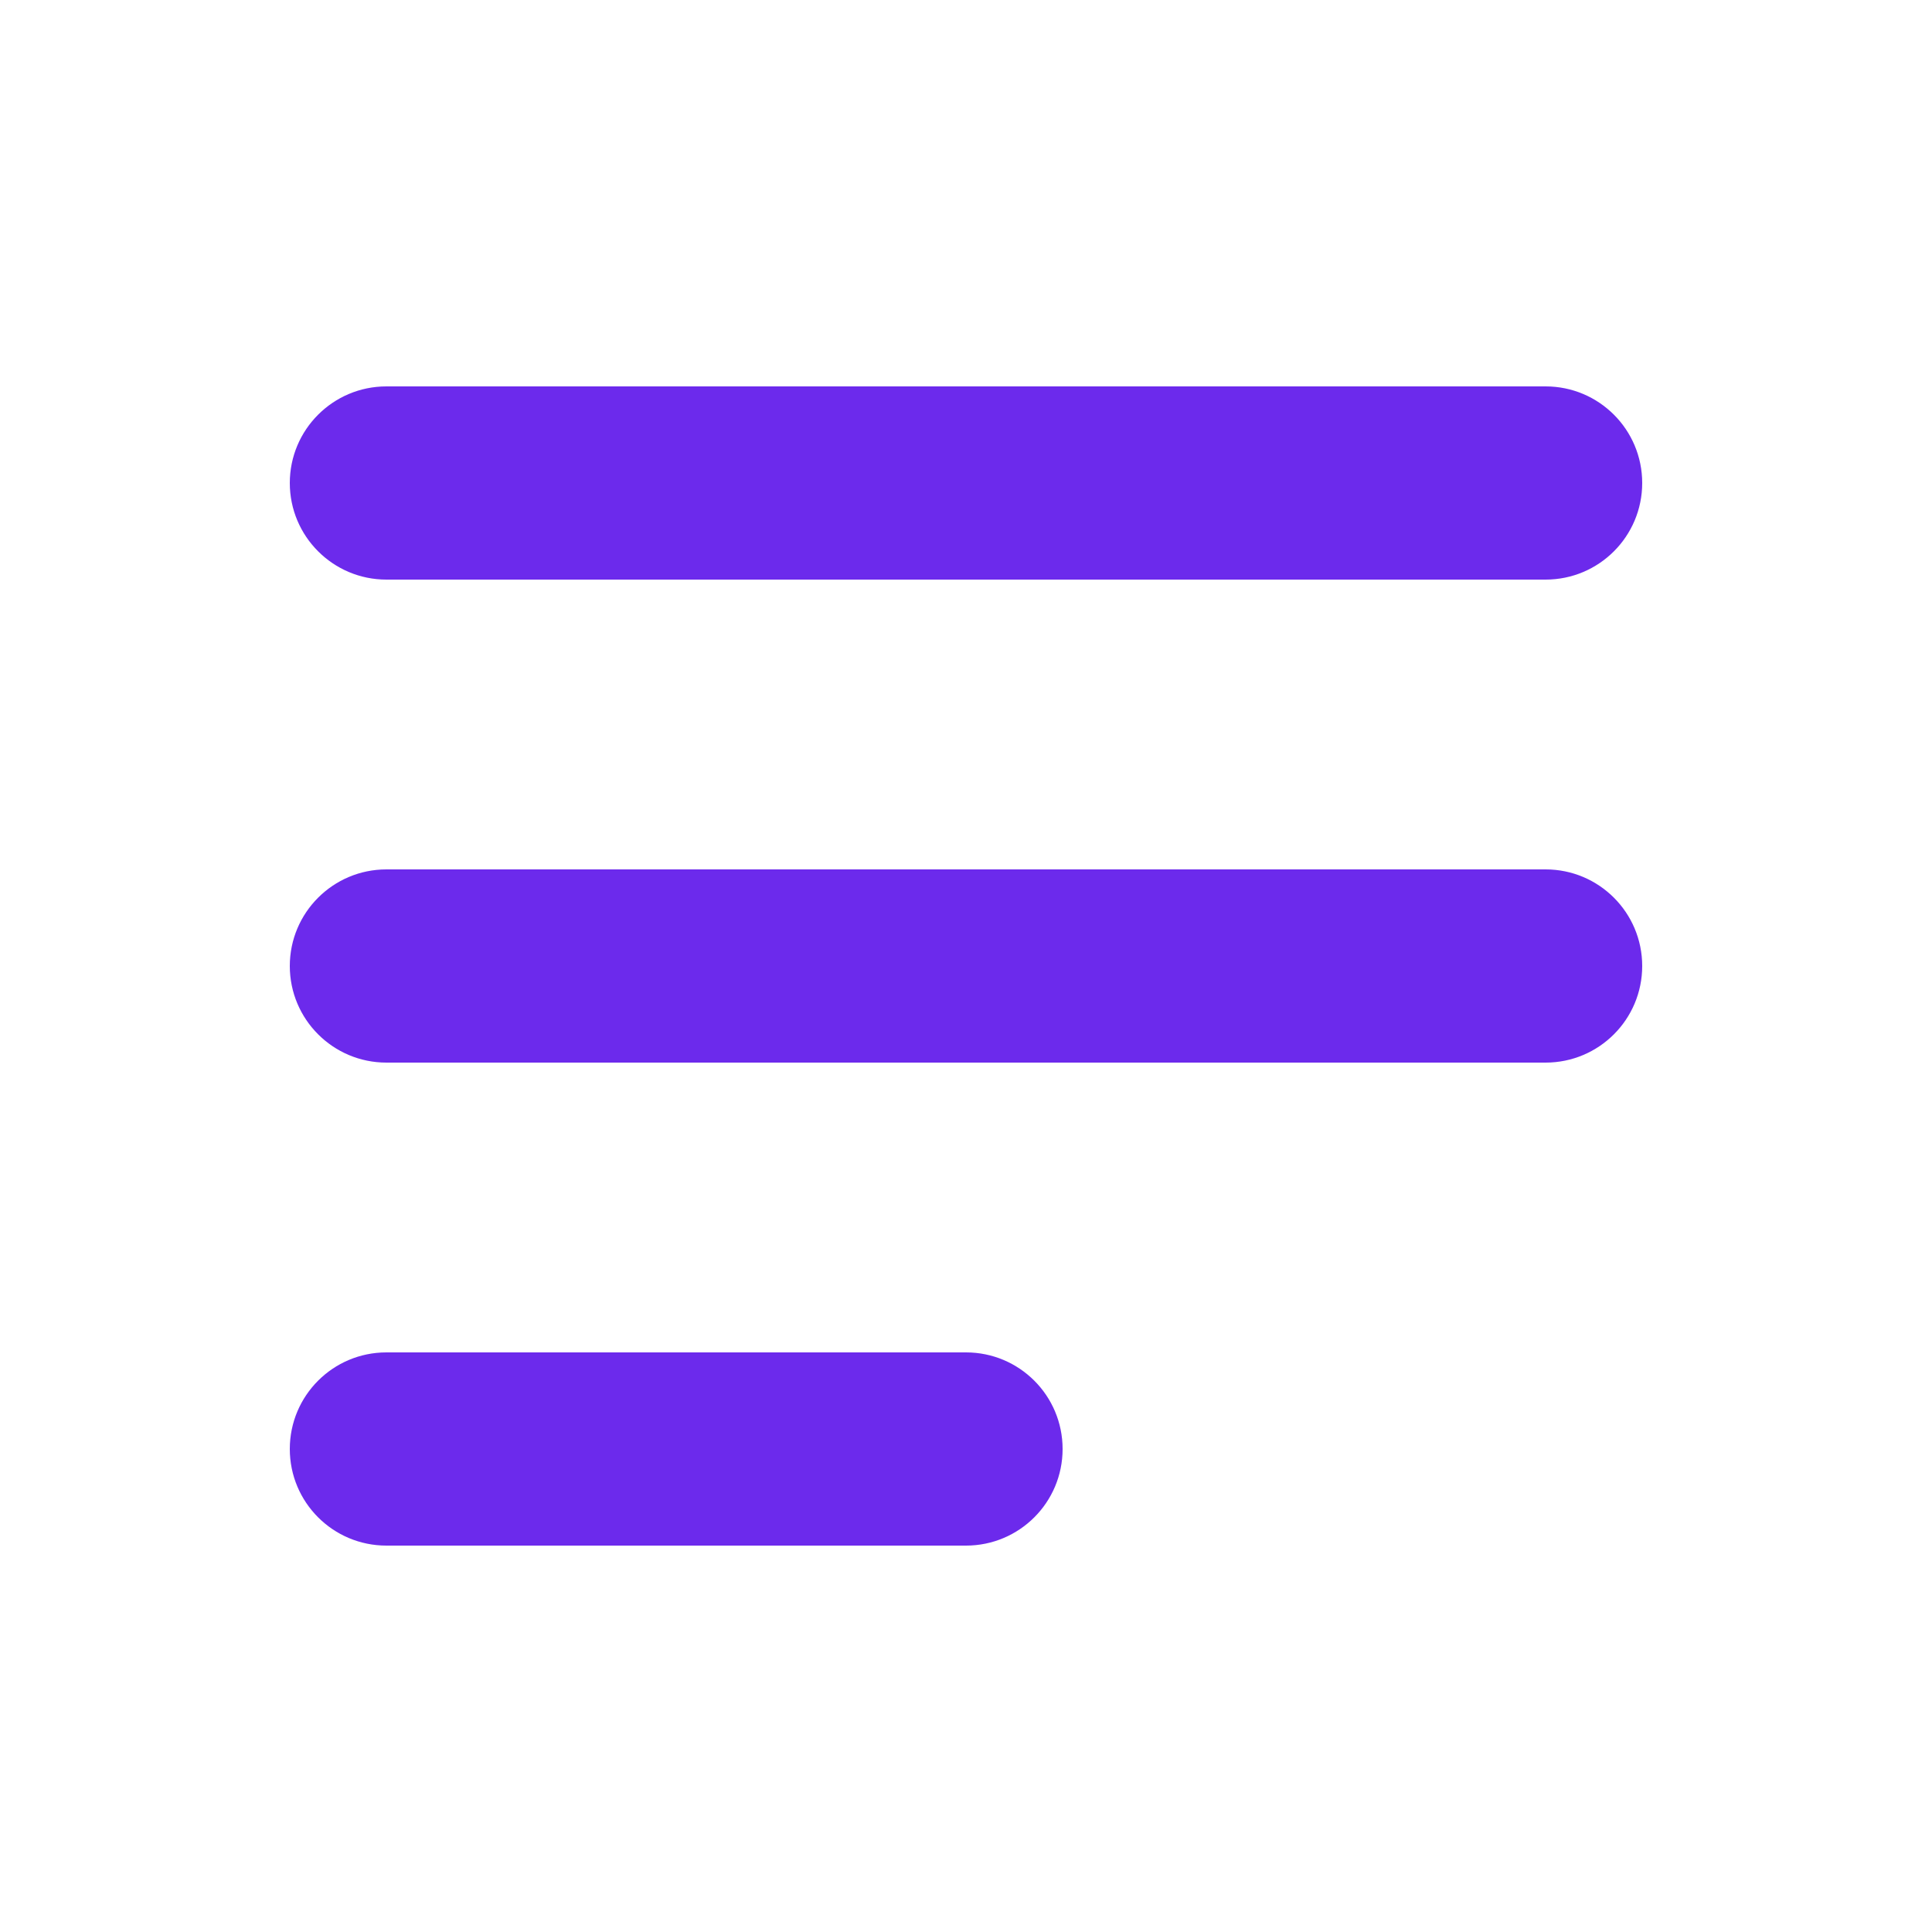
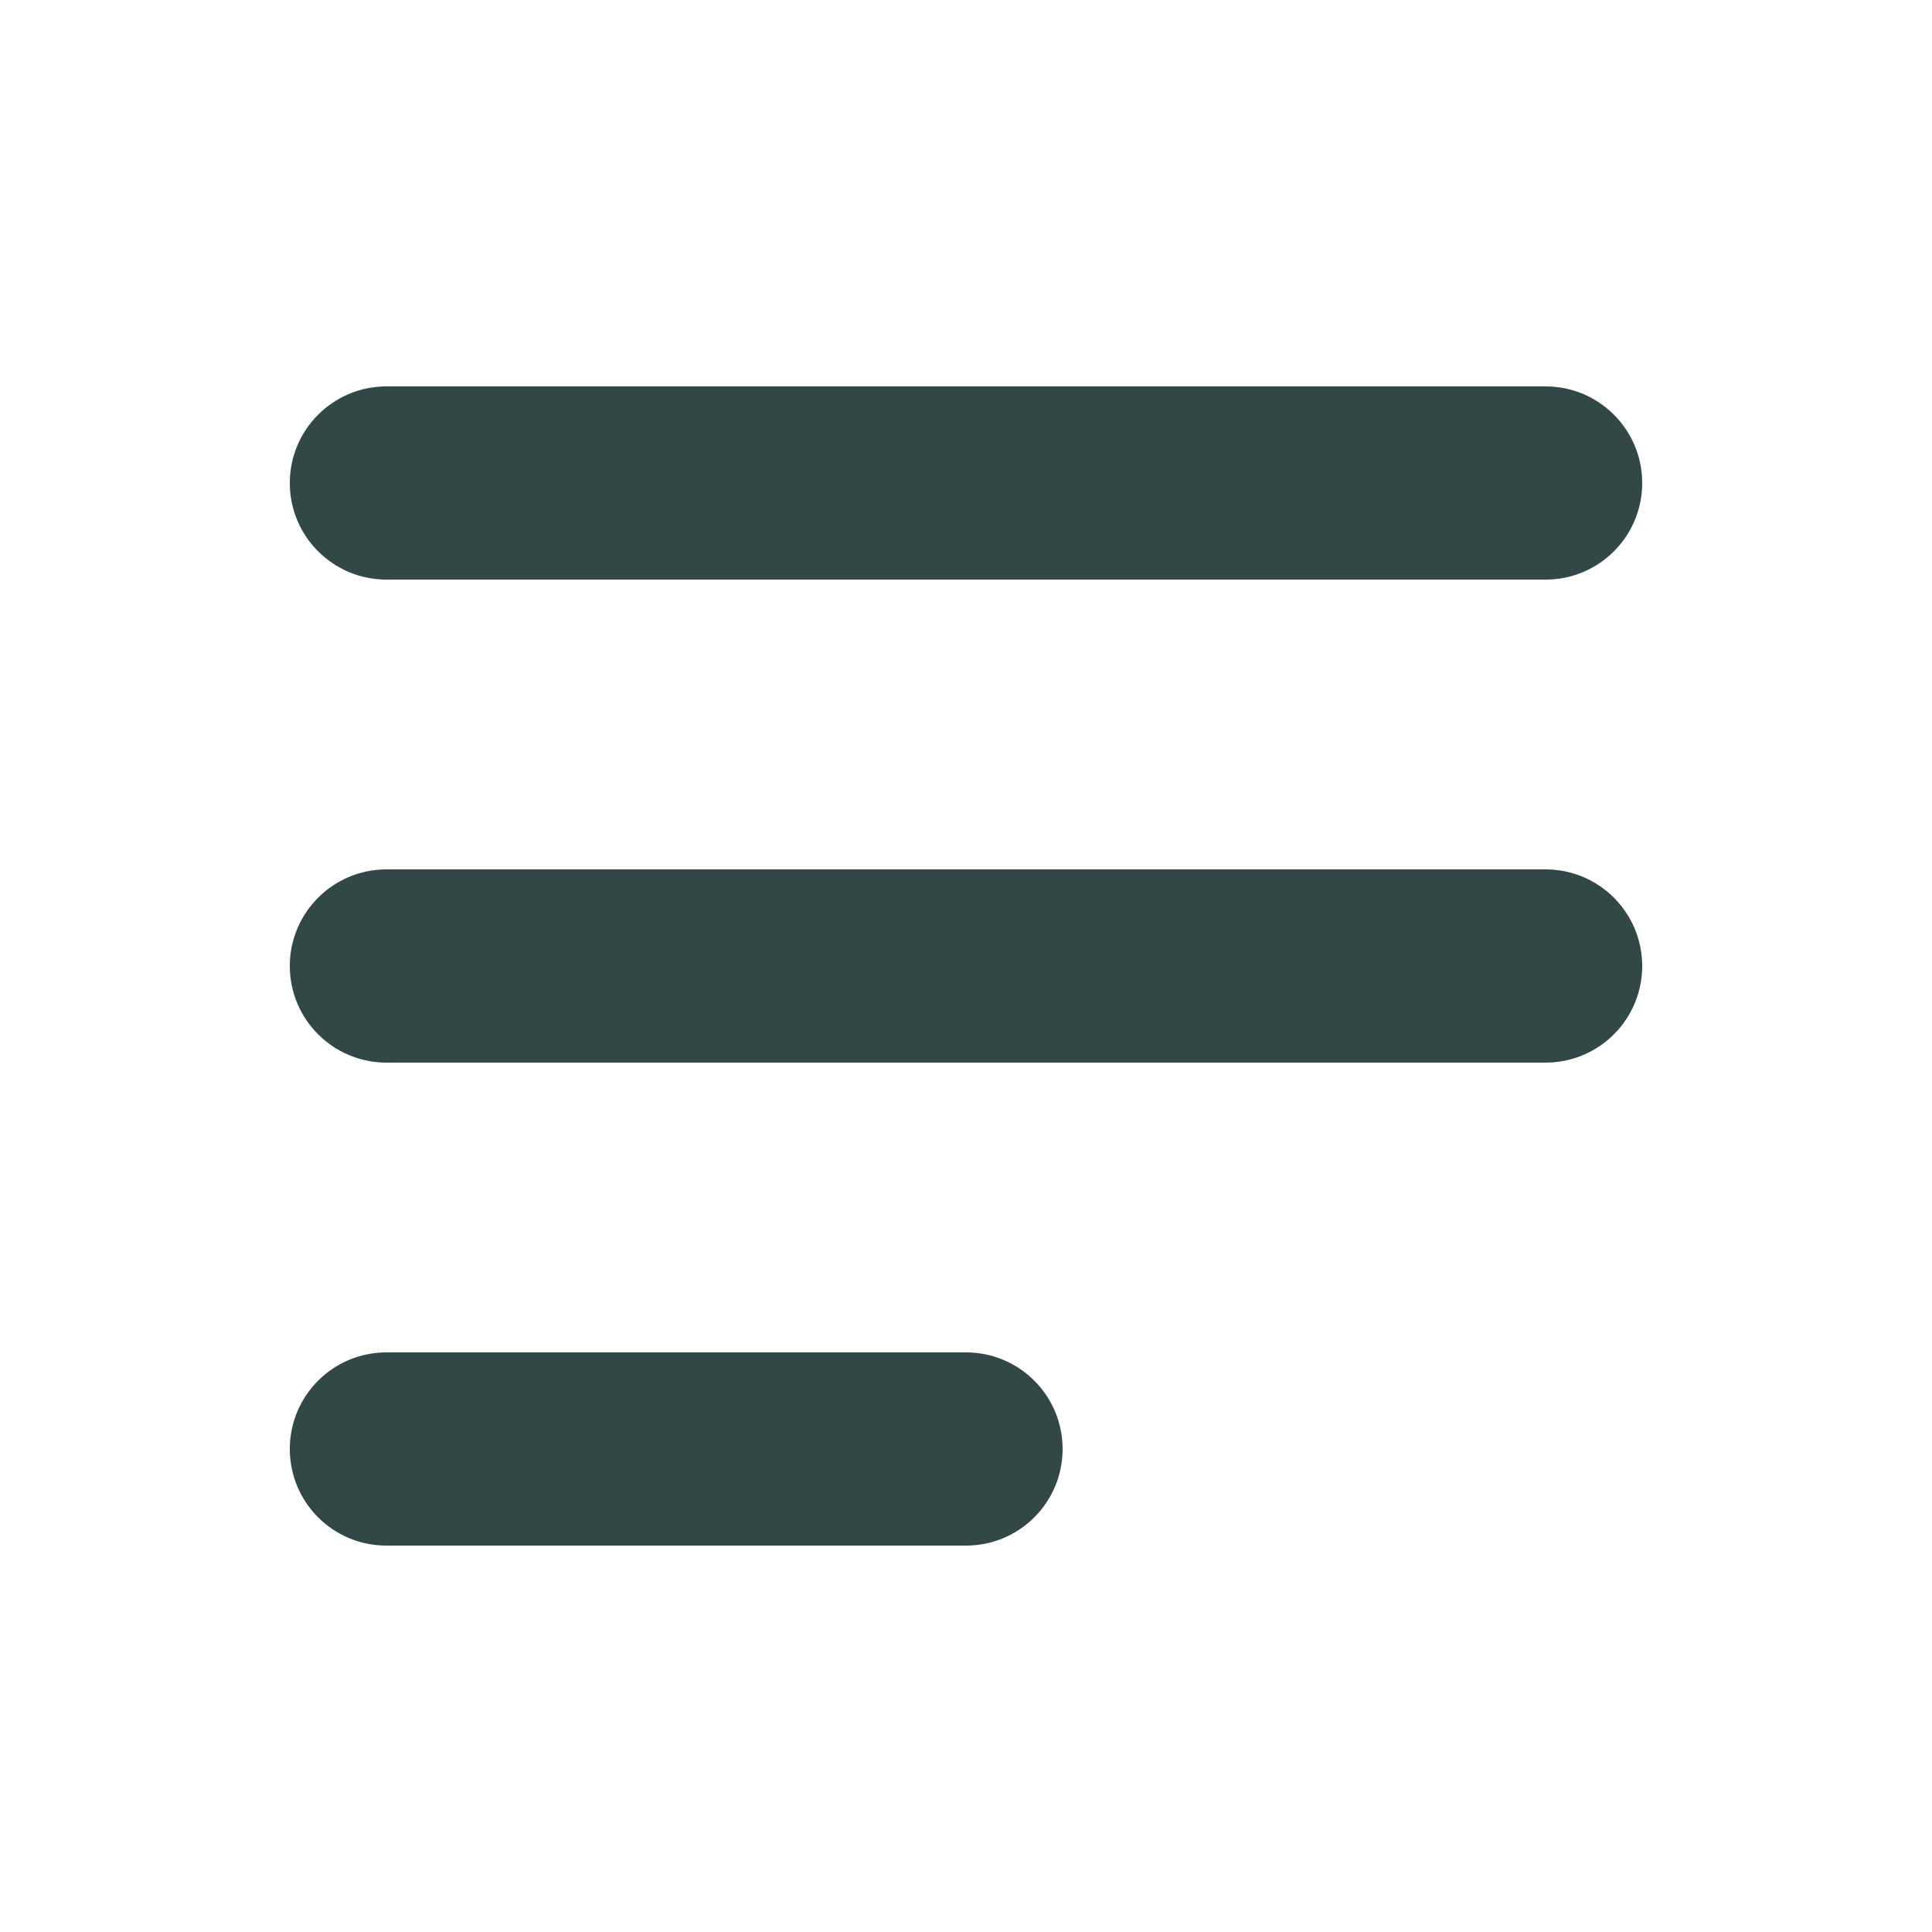
<svg xmlns="http://www.w3.org/2000/svg" width="24" height="24" viewBox="0 0 24 24" fill="none">
-   <path fill-rule="evenodd" clip-rule="evenodd" d="M20.4 6C20.4 5.337 19.863 4.8 19.2 4.8H4.8C4.138 4.8 3.6 5.337 3.6 6C3.6 6.663 4.138 7.2 4.8 7.2H19.2C19.863 7.2 20.4 6.663 20.4 6Z" fill="#6C2AEC" />
-   <path fill-rule="evenodd" clip-rule="evenodd" d="M20.4 12C20.4 11.337 19.863 10.8 19.2 10.8H4.8C4.138 10.8 3.6 11.337 3.6 12C3.6 12.663 4.138 13.2 4.8 13.2H19.2C19.863 13.2 20.4 12.663 20.4 12Z" fill="#6C2AEC" />
-   <path fill-rule="evenodd" clip-rule="evenodd" d="M13.2 18C13.2 17.337 12.663 16.8 12 16.8H4.8C4.137 16.8 3.6 17.337 3.6 18C3.6 18.663 4.137 19.2 4.8 19.2H12C12.663 19.2 13.2 18.663 13.2 18Z" fill="#6C2AEC" />
+   <path fill-rule="evenodd" clip-rule="evenodd" d="M20.4 6C20.4 5.337 19.863 4.8 19.2 4.8H4.8C4.138 4.8 3.6 5.337 3.6 6C3.6 6.663 4.138 7.2 4.8 7.2H19.2C19.863 7.2 20.4 6.663 20.4 6Z" fill="#324846" />
+   <path fill-rule="evenodd" clip-rule="evenodd" d="M20.4 12C20.4 11.337 19.863 10.8 19.2 10.8H4.8C4.138 10.8 3.6 11.337 3.6 12C3.6 12.663 4.138 13.2 4.8 13.2H19.2C19.863 13.2 20.4 12.663 20.4 12Z" fill="#324846" />
+   <path fill-rule="evenodd" clip-rule="evenodd" d="M13.2 18C13.2 17.337 12.663 16.8 12 16.8H4.8C4.137 16.8 3.6 17.337 3.6 18C3.6 18.663 4.137 19.2 4.8 19.2H12C12.663 19.2 13.2 18.663 13.2 18Z" fill="#324846" />
</svg>
